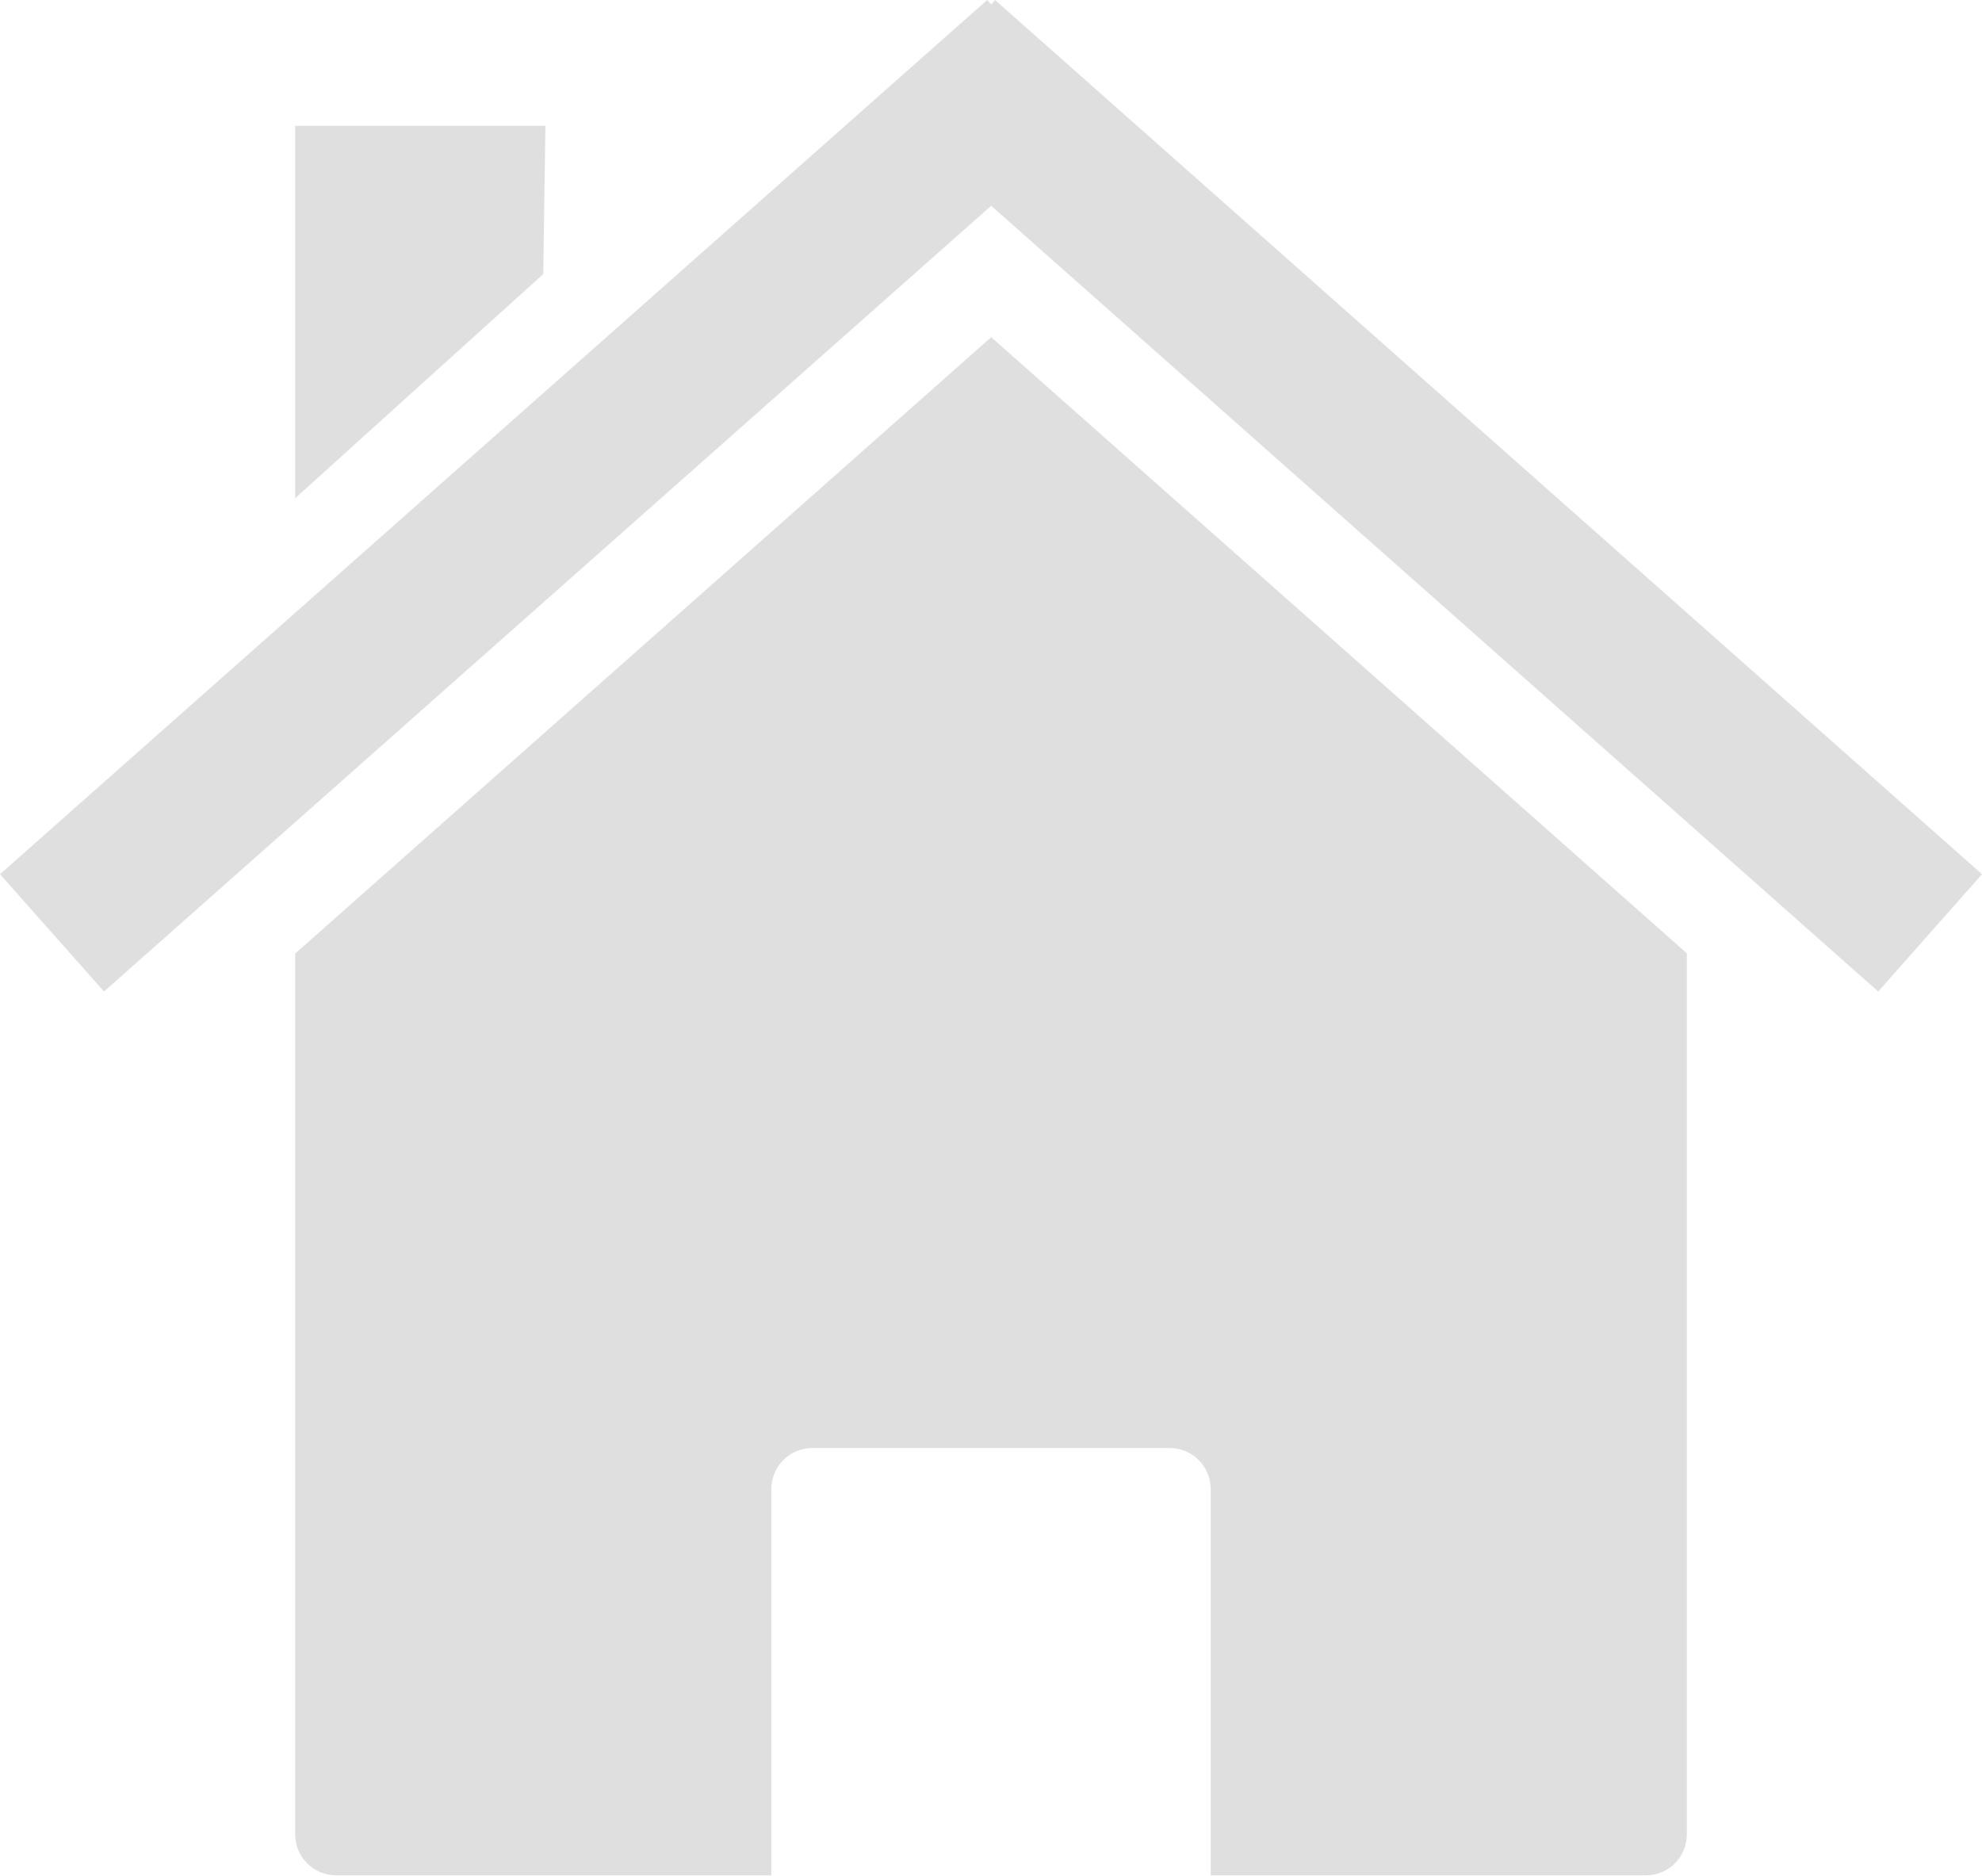
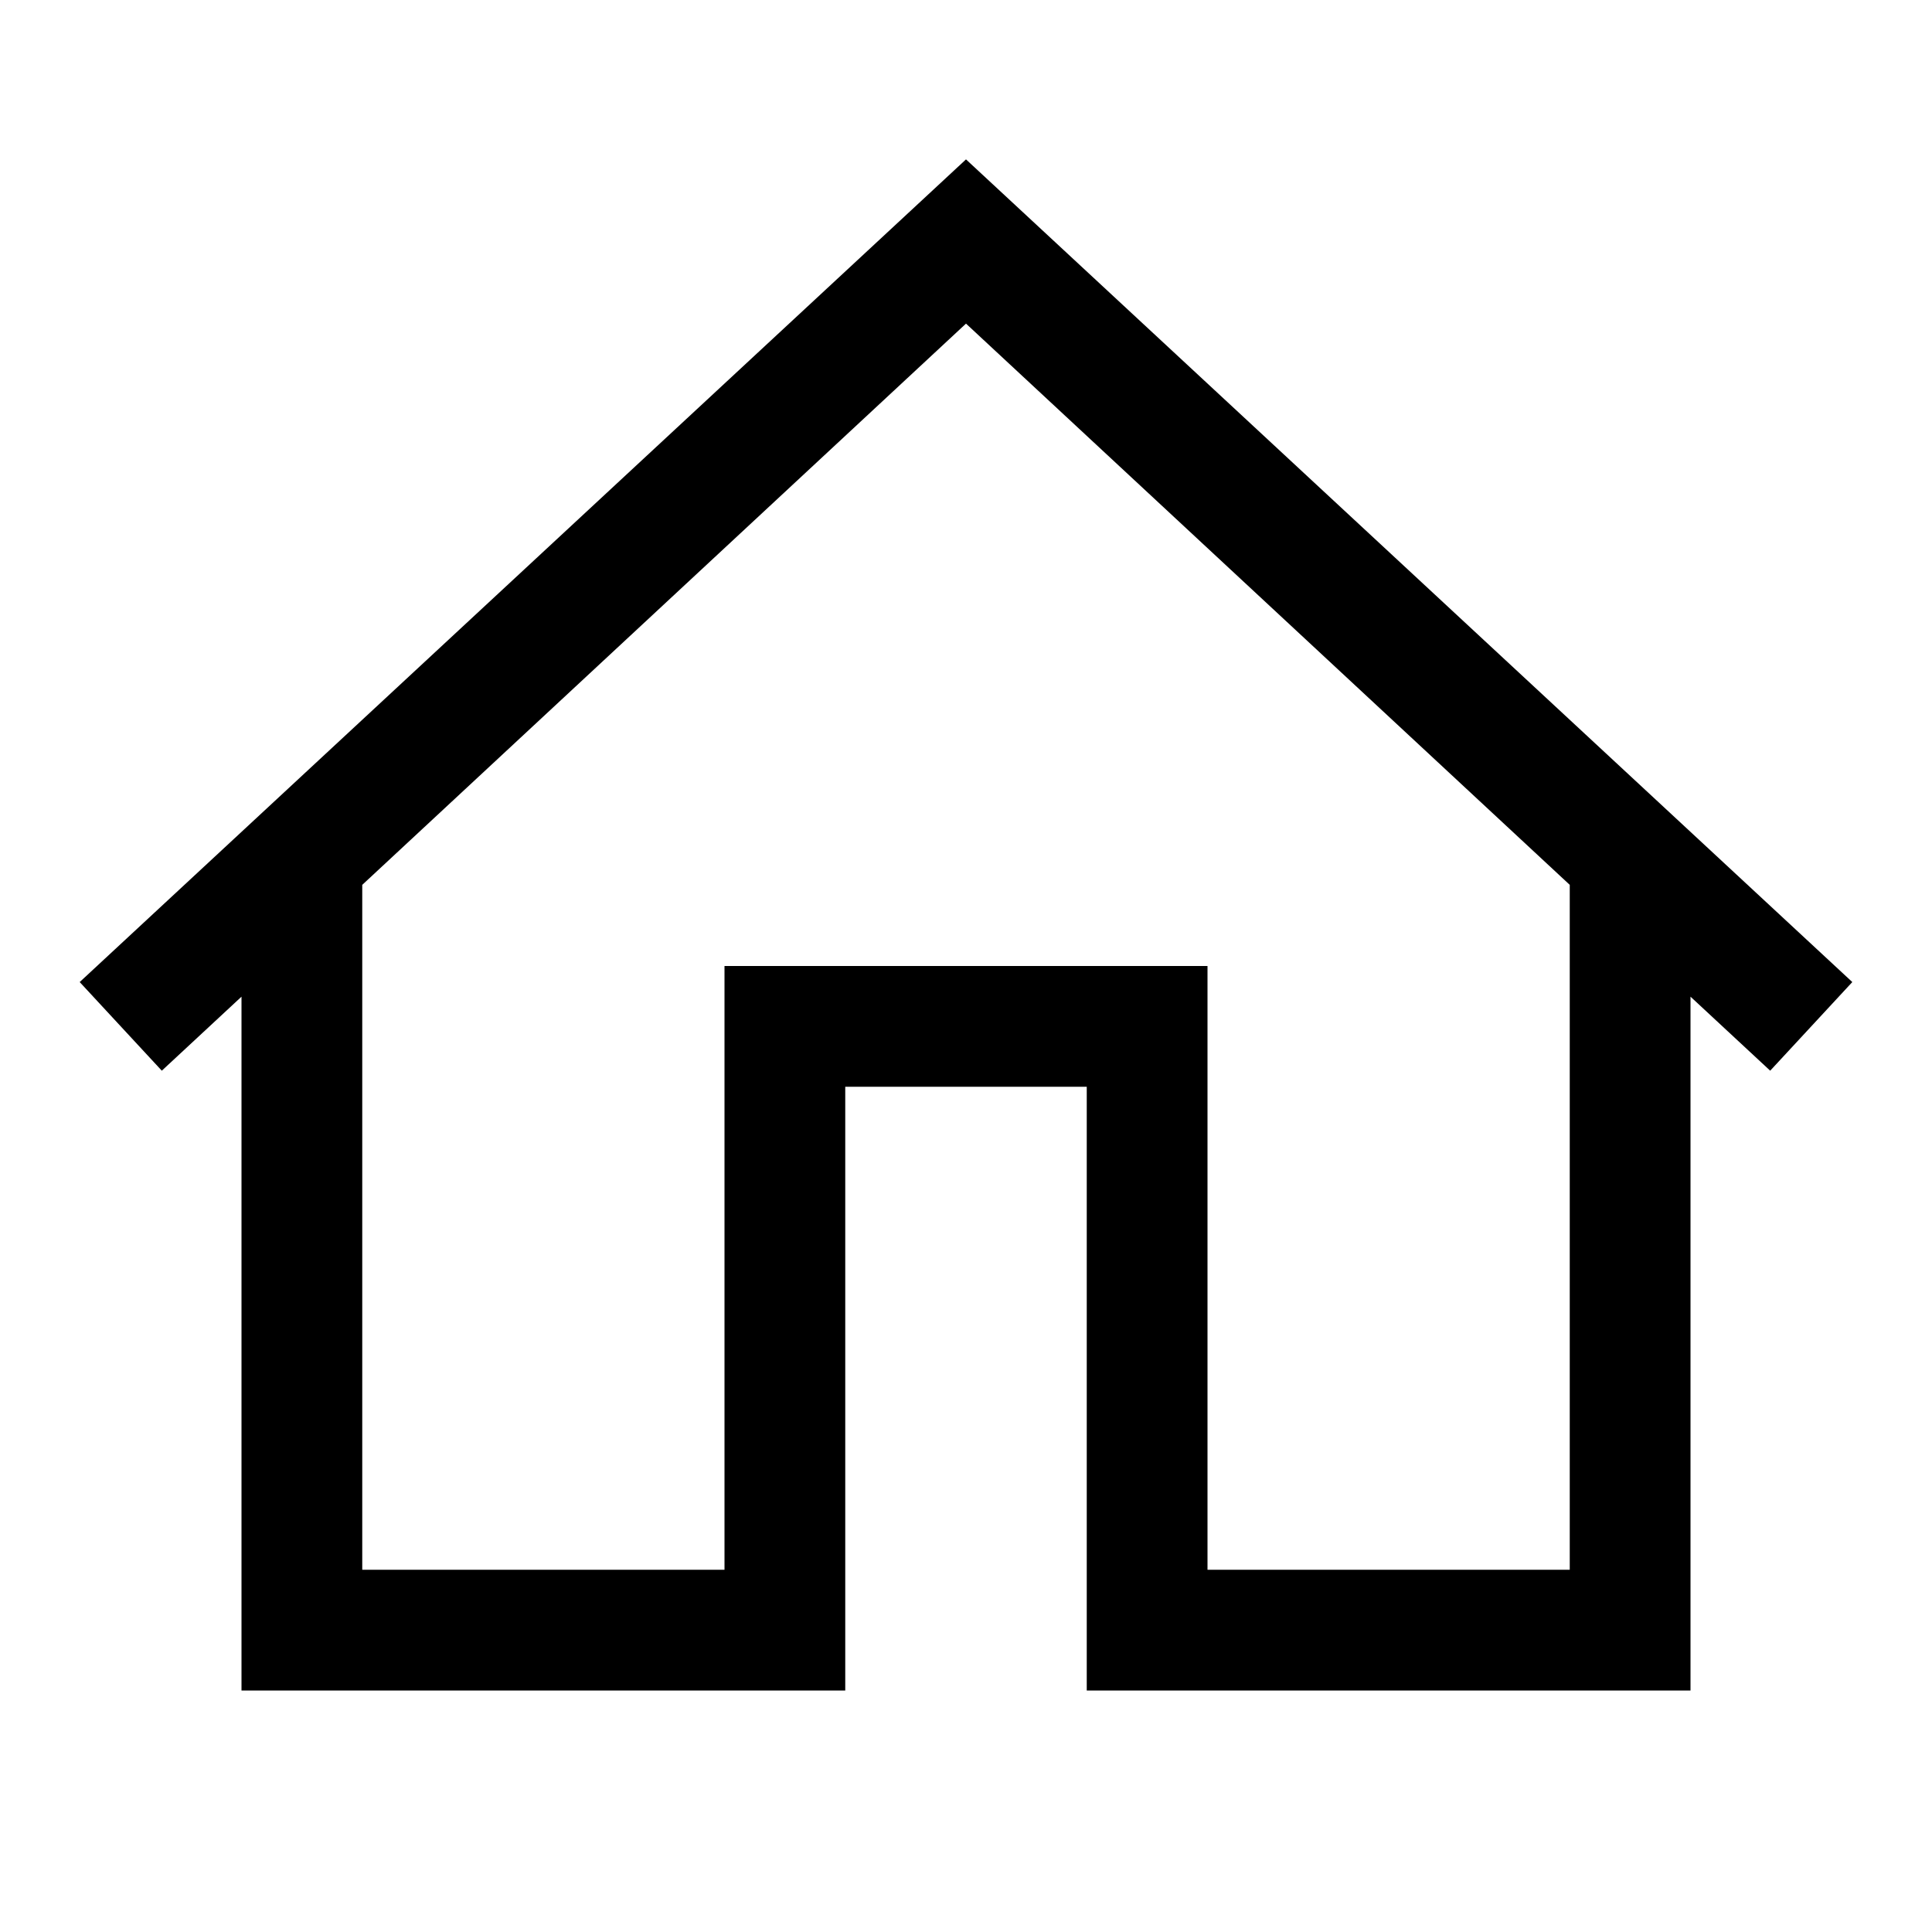
- <svg xmlns="http://www.w3.org/2000/svg" width="463.893" height="438.877">
-   <g>
-     <g opacity="0.25" id="layer1">
-       <path d="m394.806,223.096l0,0zm0,0l-162.812,-144.188l-162.906,144.25l0,206.125c0,5.323 4.302,9.594 9.625,9.594l101.813,0l0,-90.375c0,-5.323 4.27,-9.625 9.594,-9.625l83.656,0c5.323,0 9.594,4.302 9.594,9.625l0,90.375l101.844,0c5.323,0 9.594,-4.27 9.594,-9.594l0,-206.188zm-325.719,0.062l0,0z" id="rect2391" stroke-miterlimit="4" stroke-width="0.4" fill="#7f7f7f" />
-       <path d="m231.049,0l-231.049,204.584l24.338,27.457l207.655,-183.884l207.608,183.884l24.291,-27.457l-231.001,-204.584l-0.898,1.04l-0.945,-1.04z" id="path2399" stroke-miterlimit="4" stroke-width="0.4" fill="#7f7f7f" />
-       <path d="m69.087,29.449l58.571,0l-0.51,34.691l-58.061,52.452l0,-87.143z" id="rect2404" stroke-miterlimit="4" stroke-width="0.4" fill="#7f7f7f" />
-     </g>
-   </g>
+ <svg xmlns="http://www.w3.org/2000/svg" fill="#000000" viewBox="0 0 16 16" width="32px" height="32px">
+   <path d="M 8 1.32 L 0.66 8.133 L 1.34 8.867 L 2 8.254 L 2 14 L 7 14 L 7 9 L 9 9 L 9 14 L 14 14 L 14 8.254 L 14.66 8.867 L 15.34 8.133 Z M 8 2.68 L 13 7.328 L 13 13 L 10 13 L 10 8 L 6 8 L 6 13 L 3 13 L 3 7.328 Z" />
</svg>
